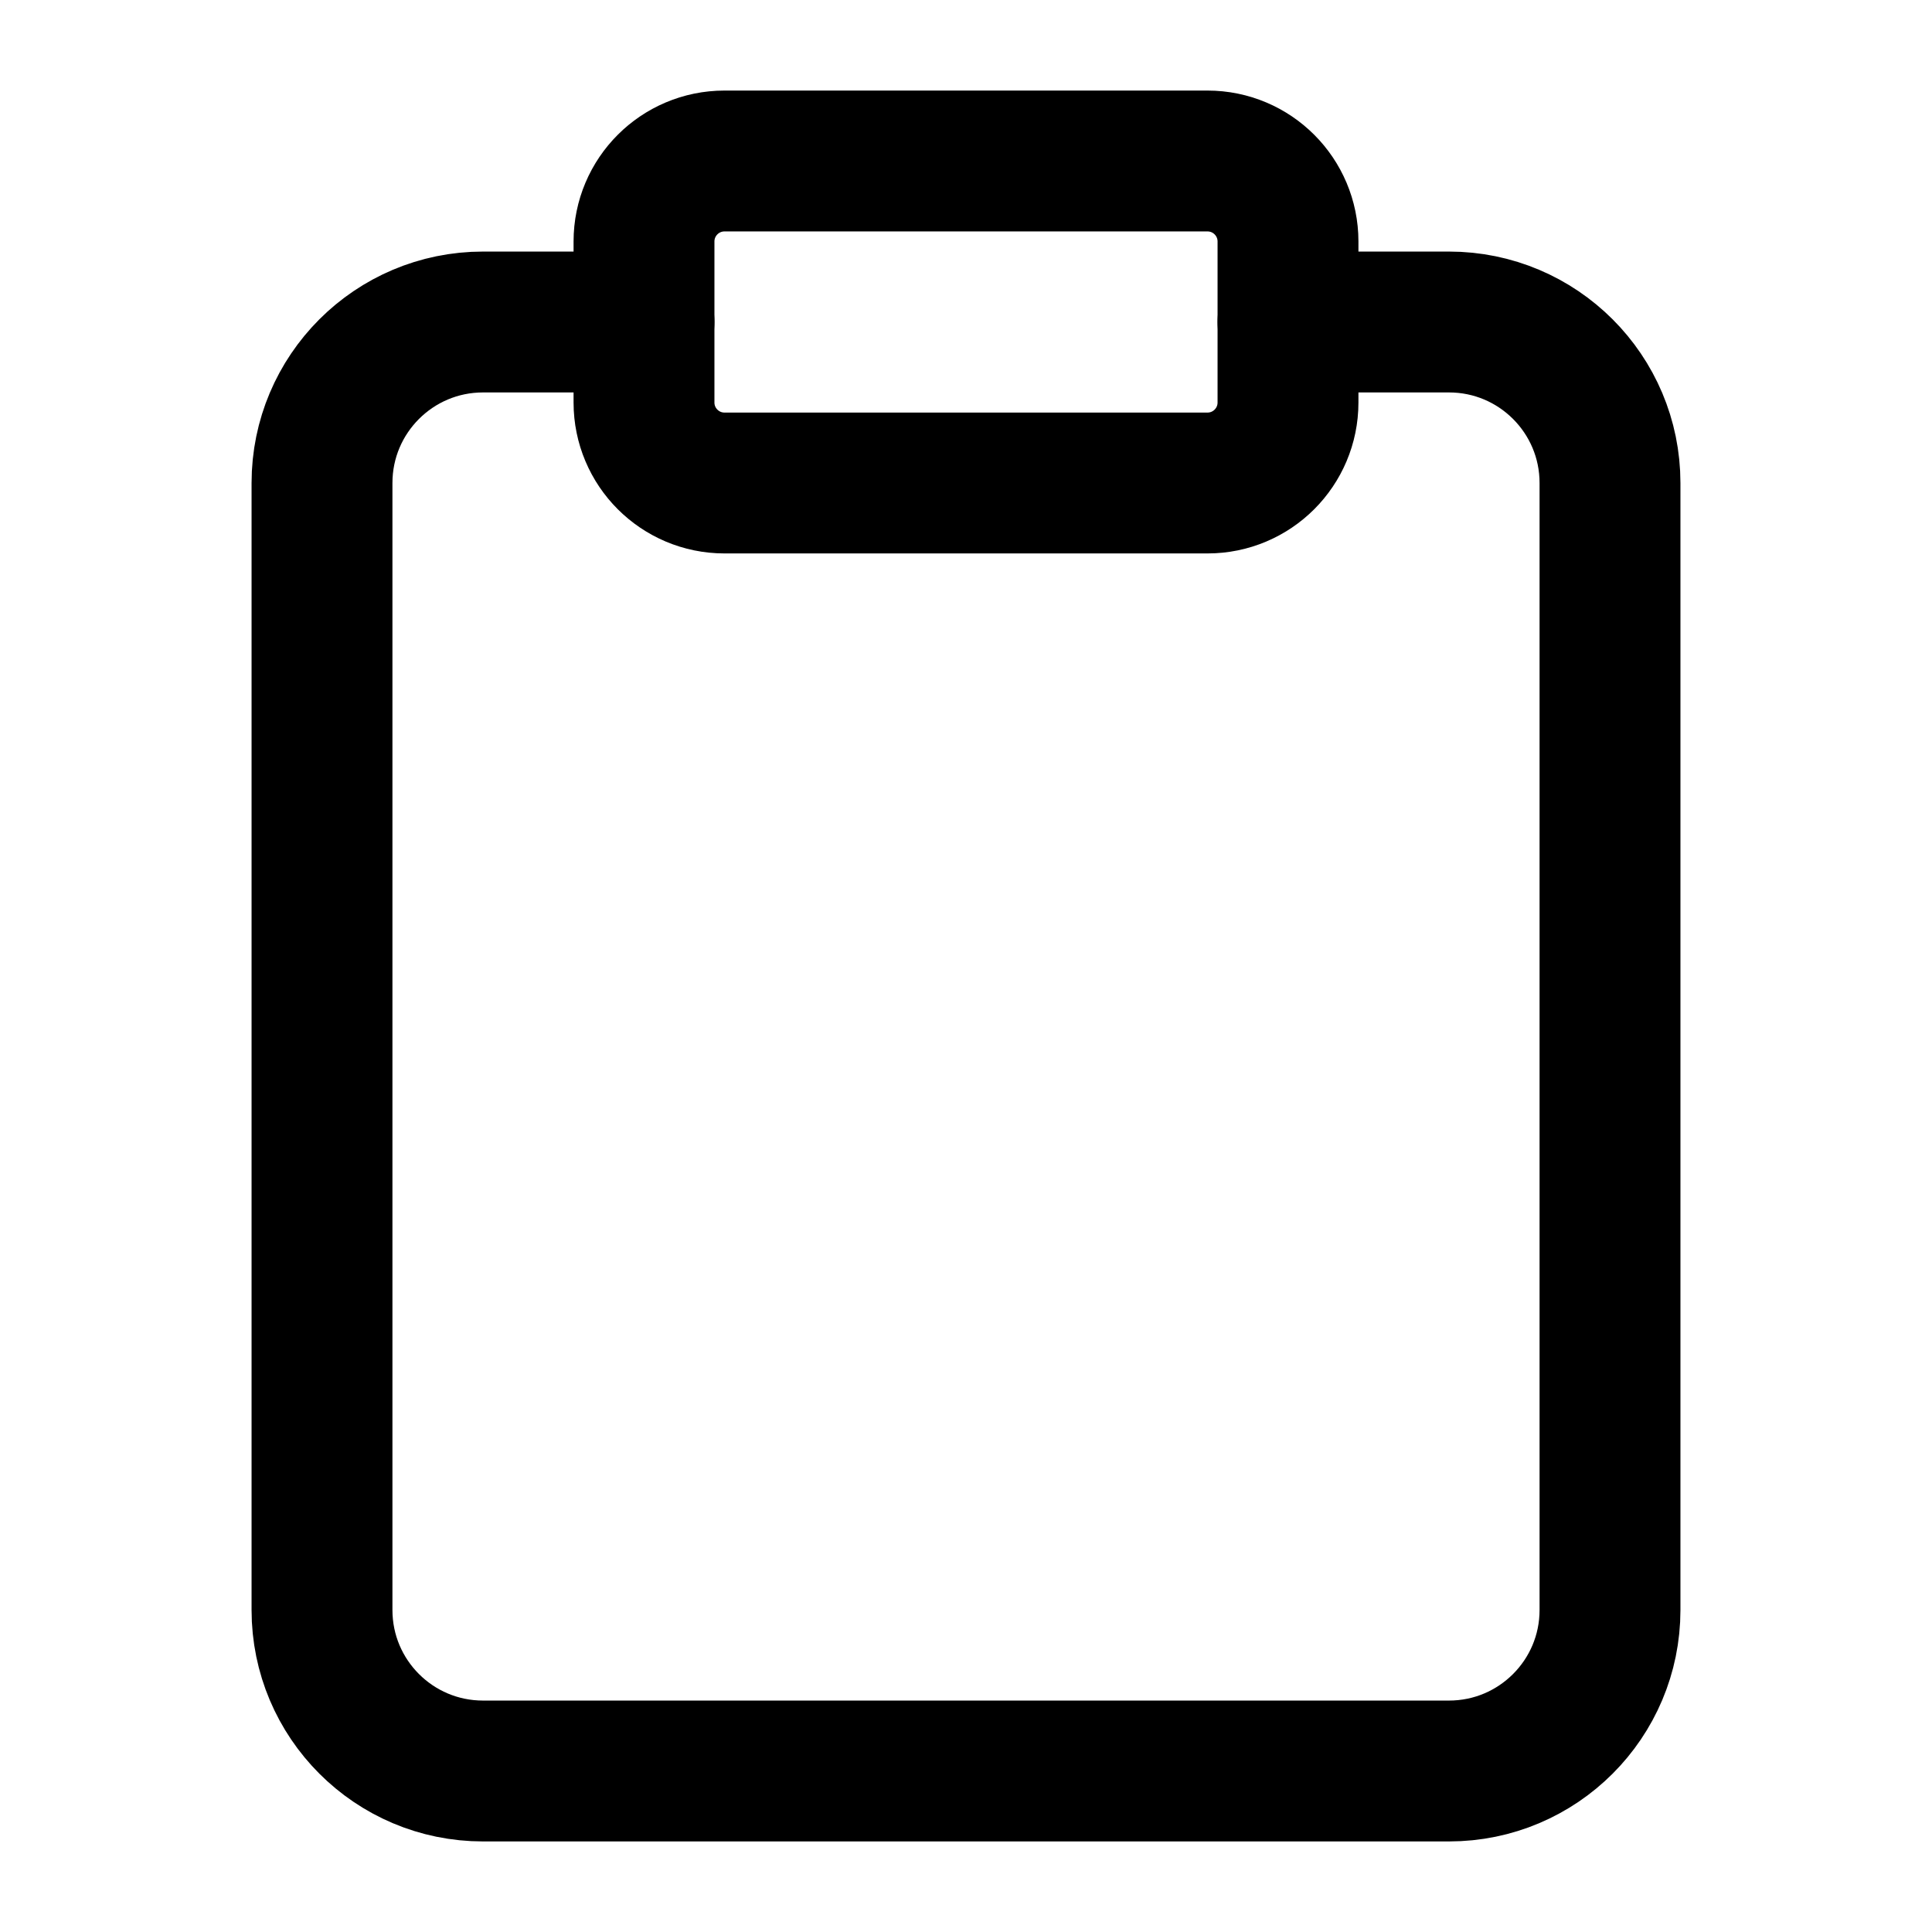
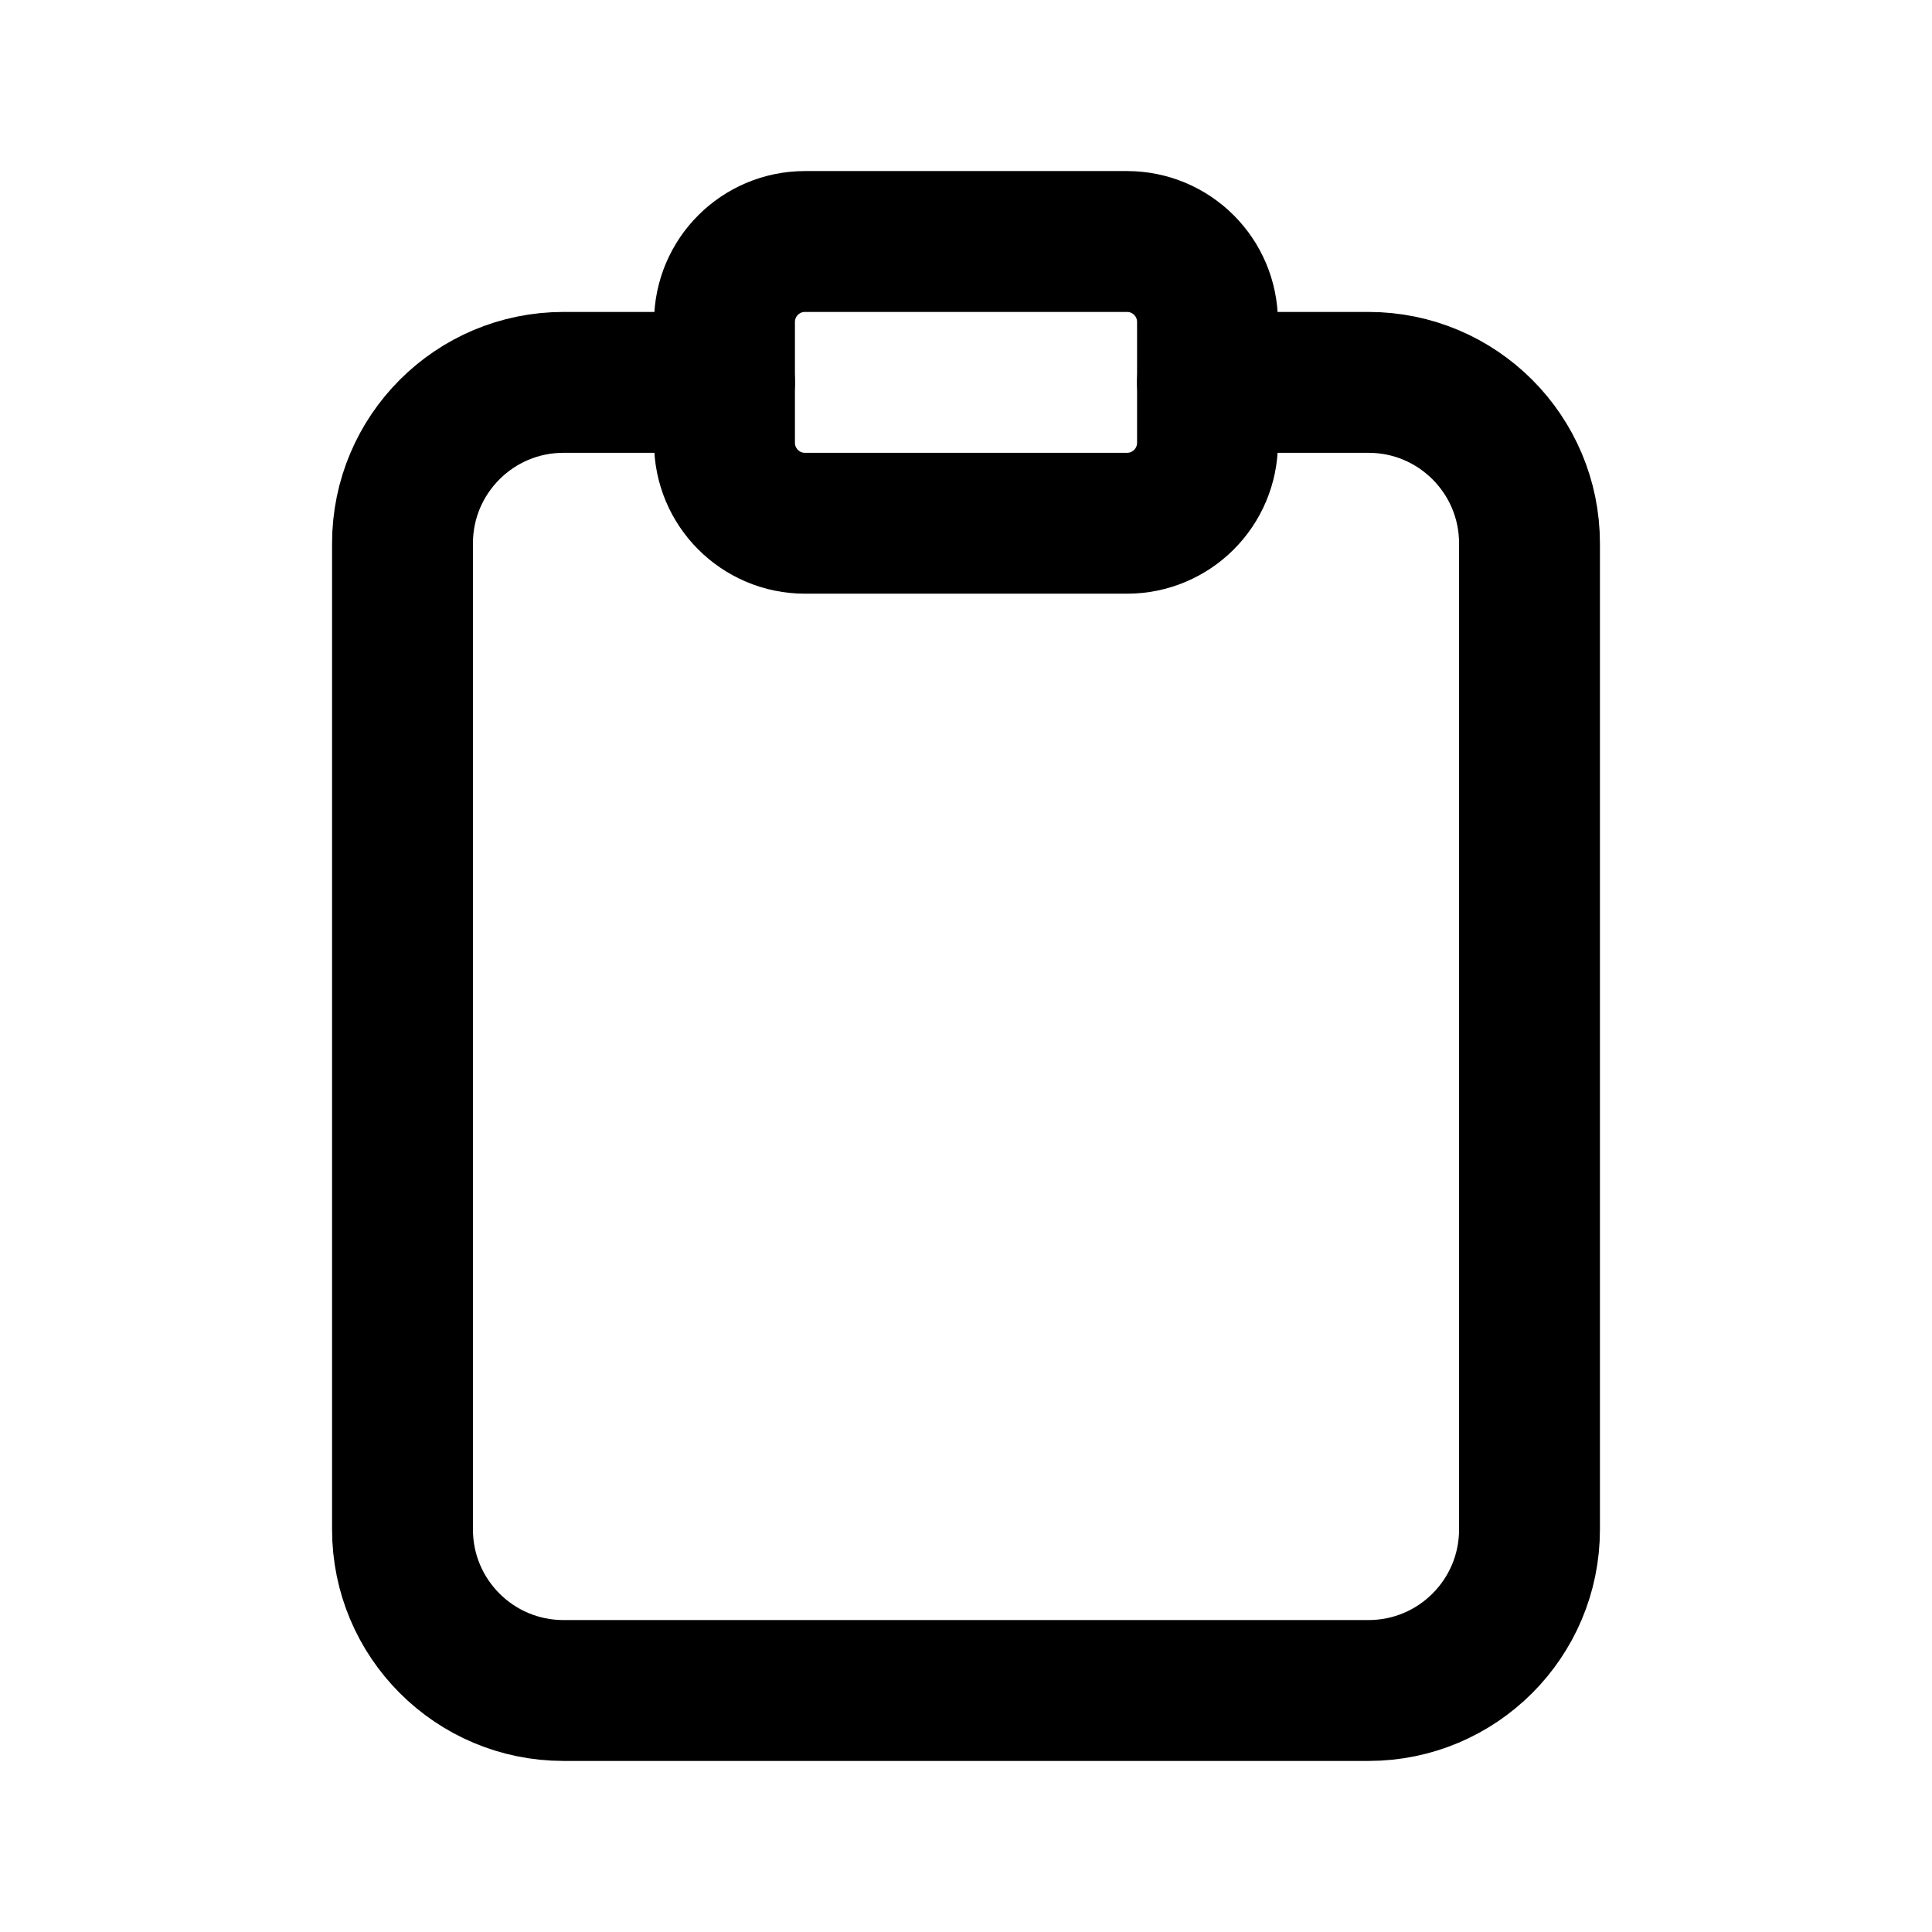
- <svg xmlns="http://www.w3.org/2000/svg" viewBox="0 0 24 24" fill="none" stroke="currentColor" stroke-width="1.75" stroke-linecap="round" stroke-linejoin="round">
-   <rect width="8" height="4" x="8" y="2" rx="1" />
-   <path d="M16 4h2a2 2 0 0 1 2 2v14a2 2 0 0 1-2 2H6a2 2 0 0 1-2-2V6a2 2 0 0 1 2-2h2" />
+ <svg xmlns="http://www.w3.org/2000/svg" width="24" height="24" viewBox="0 0 24 24" fill="none" stroke="currentColor" stroke-width="1.75" stroke-linecap="round" stroke-linejoin="round">
+   <path d="M9 4.75H7a2 2 0 0 0-2 2V19a2 2 0 0 0 2 2h10a2 2 0 0 0 2-2V6.75a2 2 0 0 0-2-2h-2" />
+   <rect x="9" y="3" width="6" height="3.5" rx="1" />
</svg>
